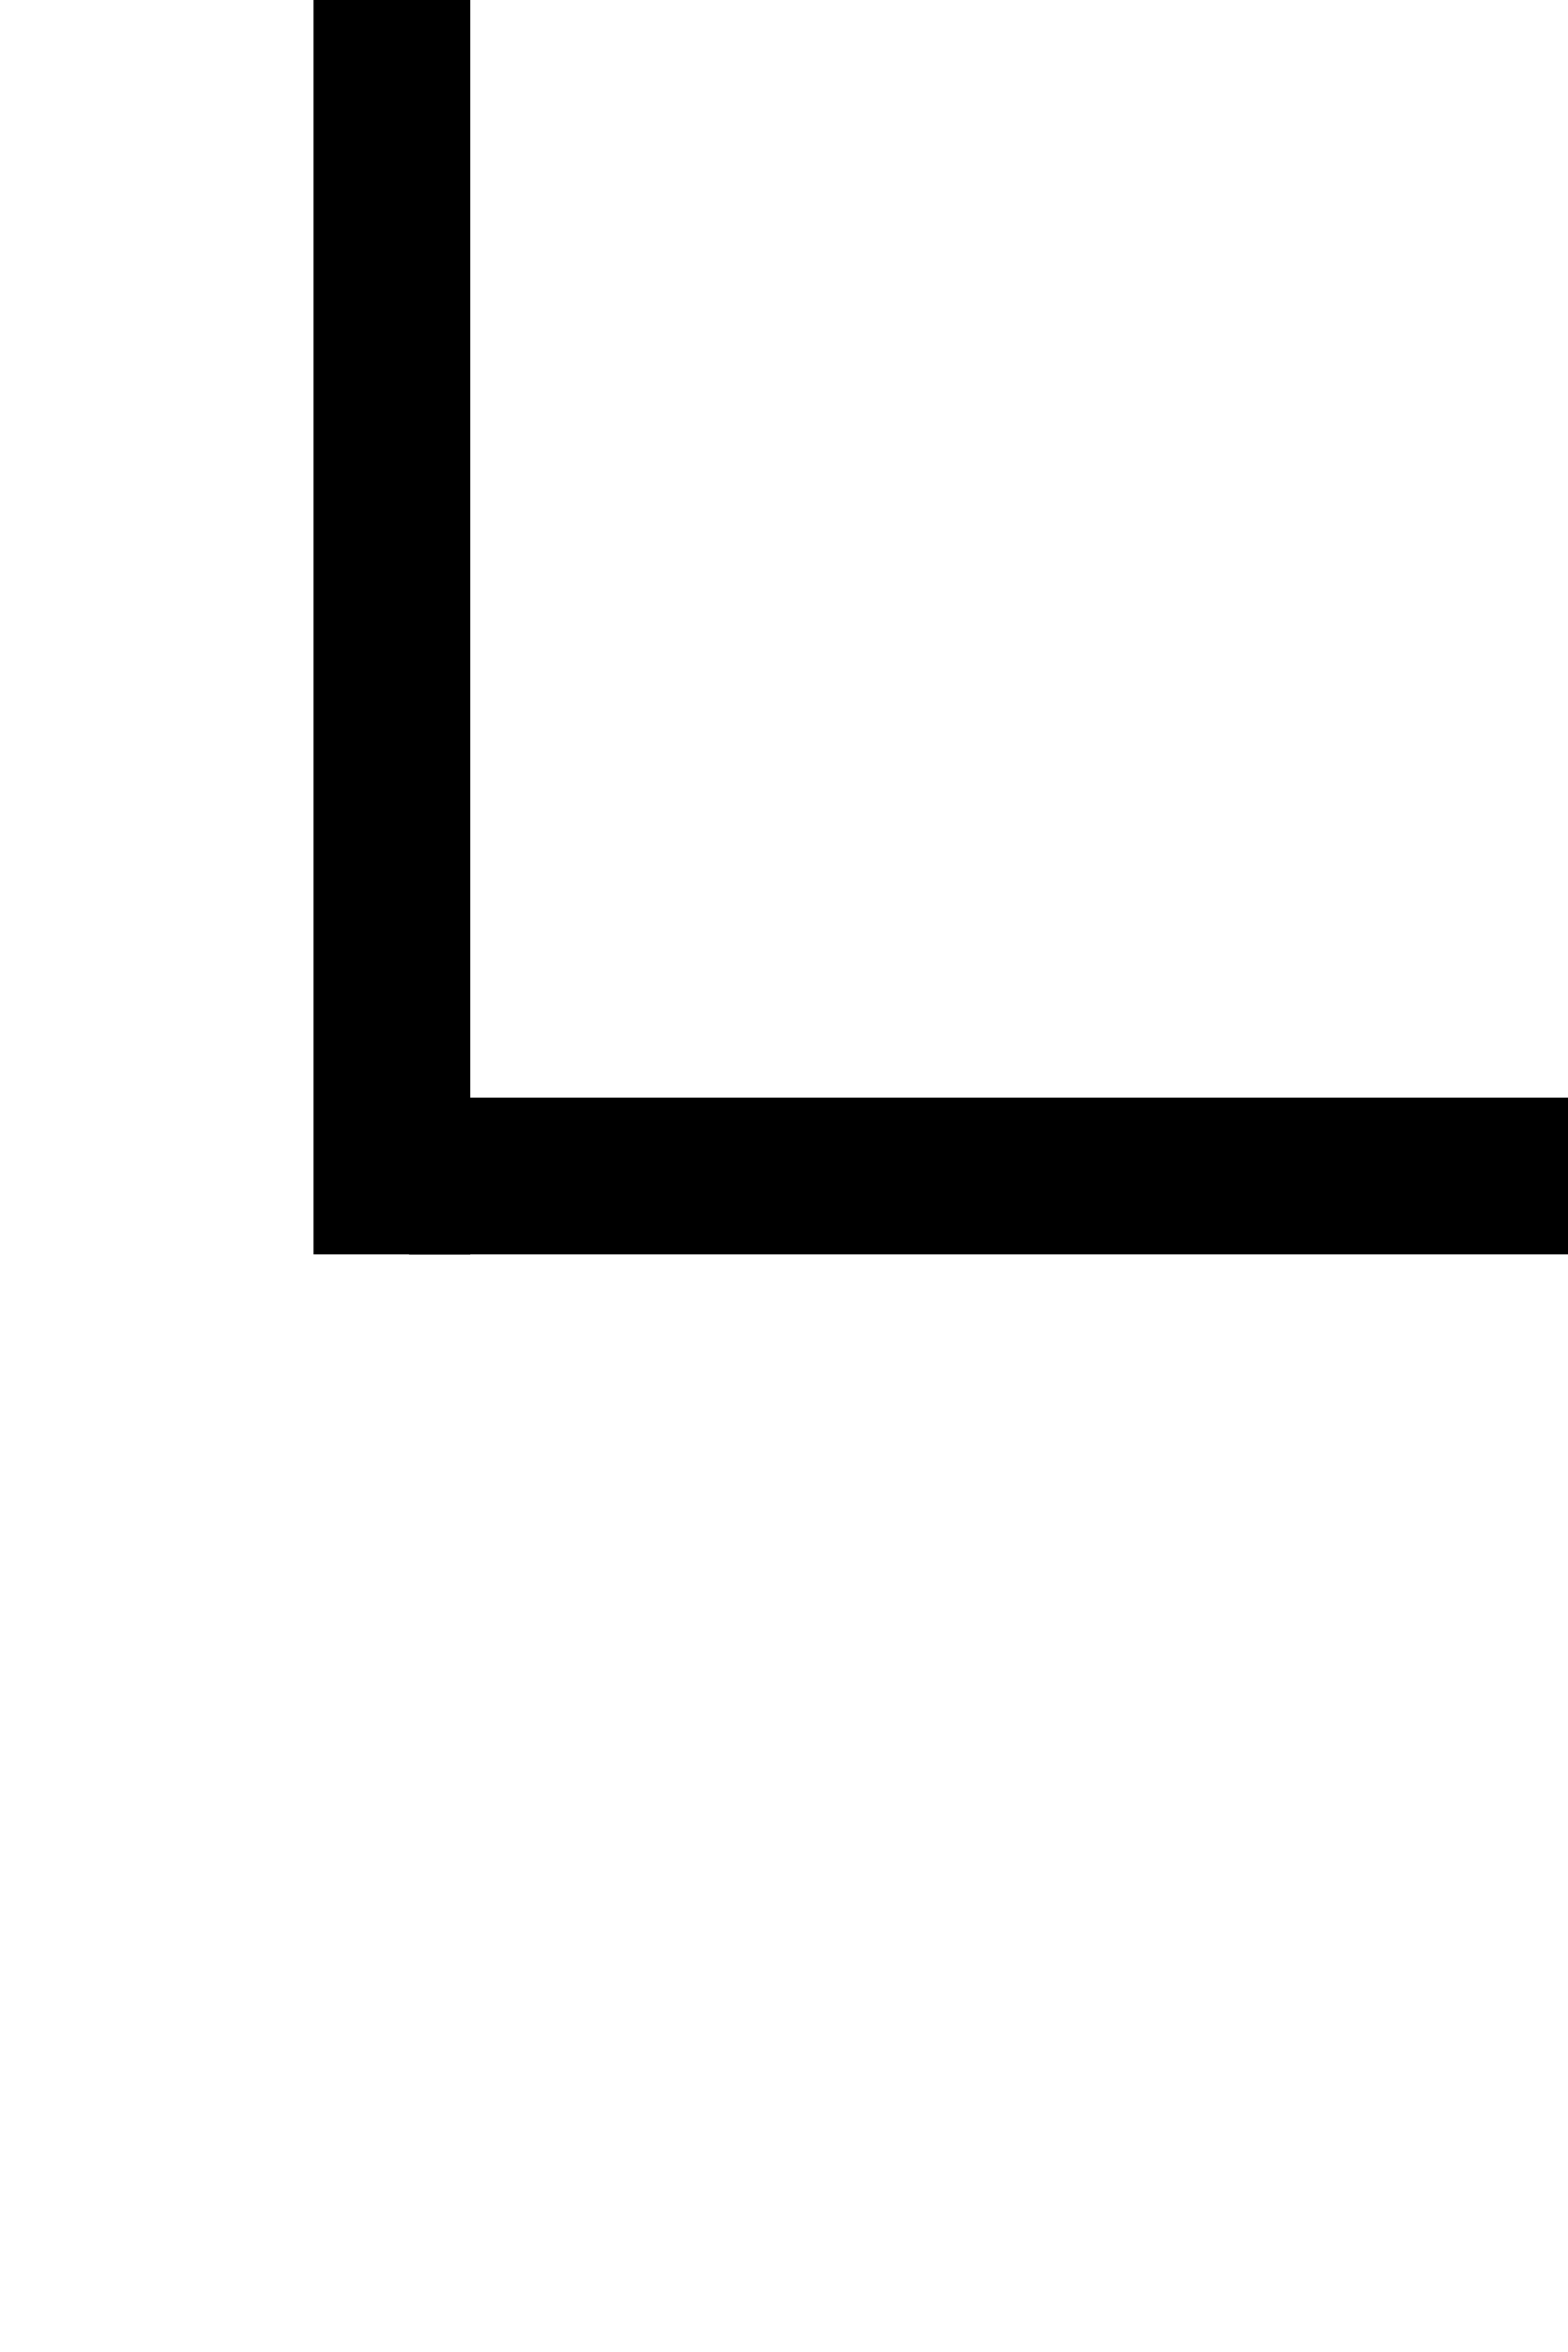
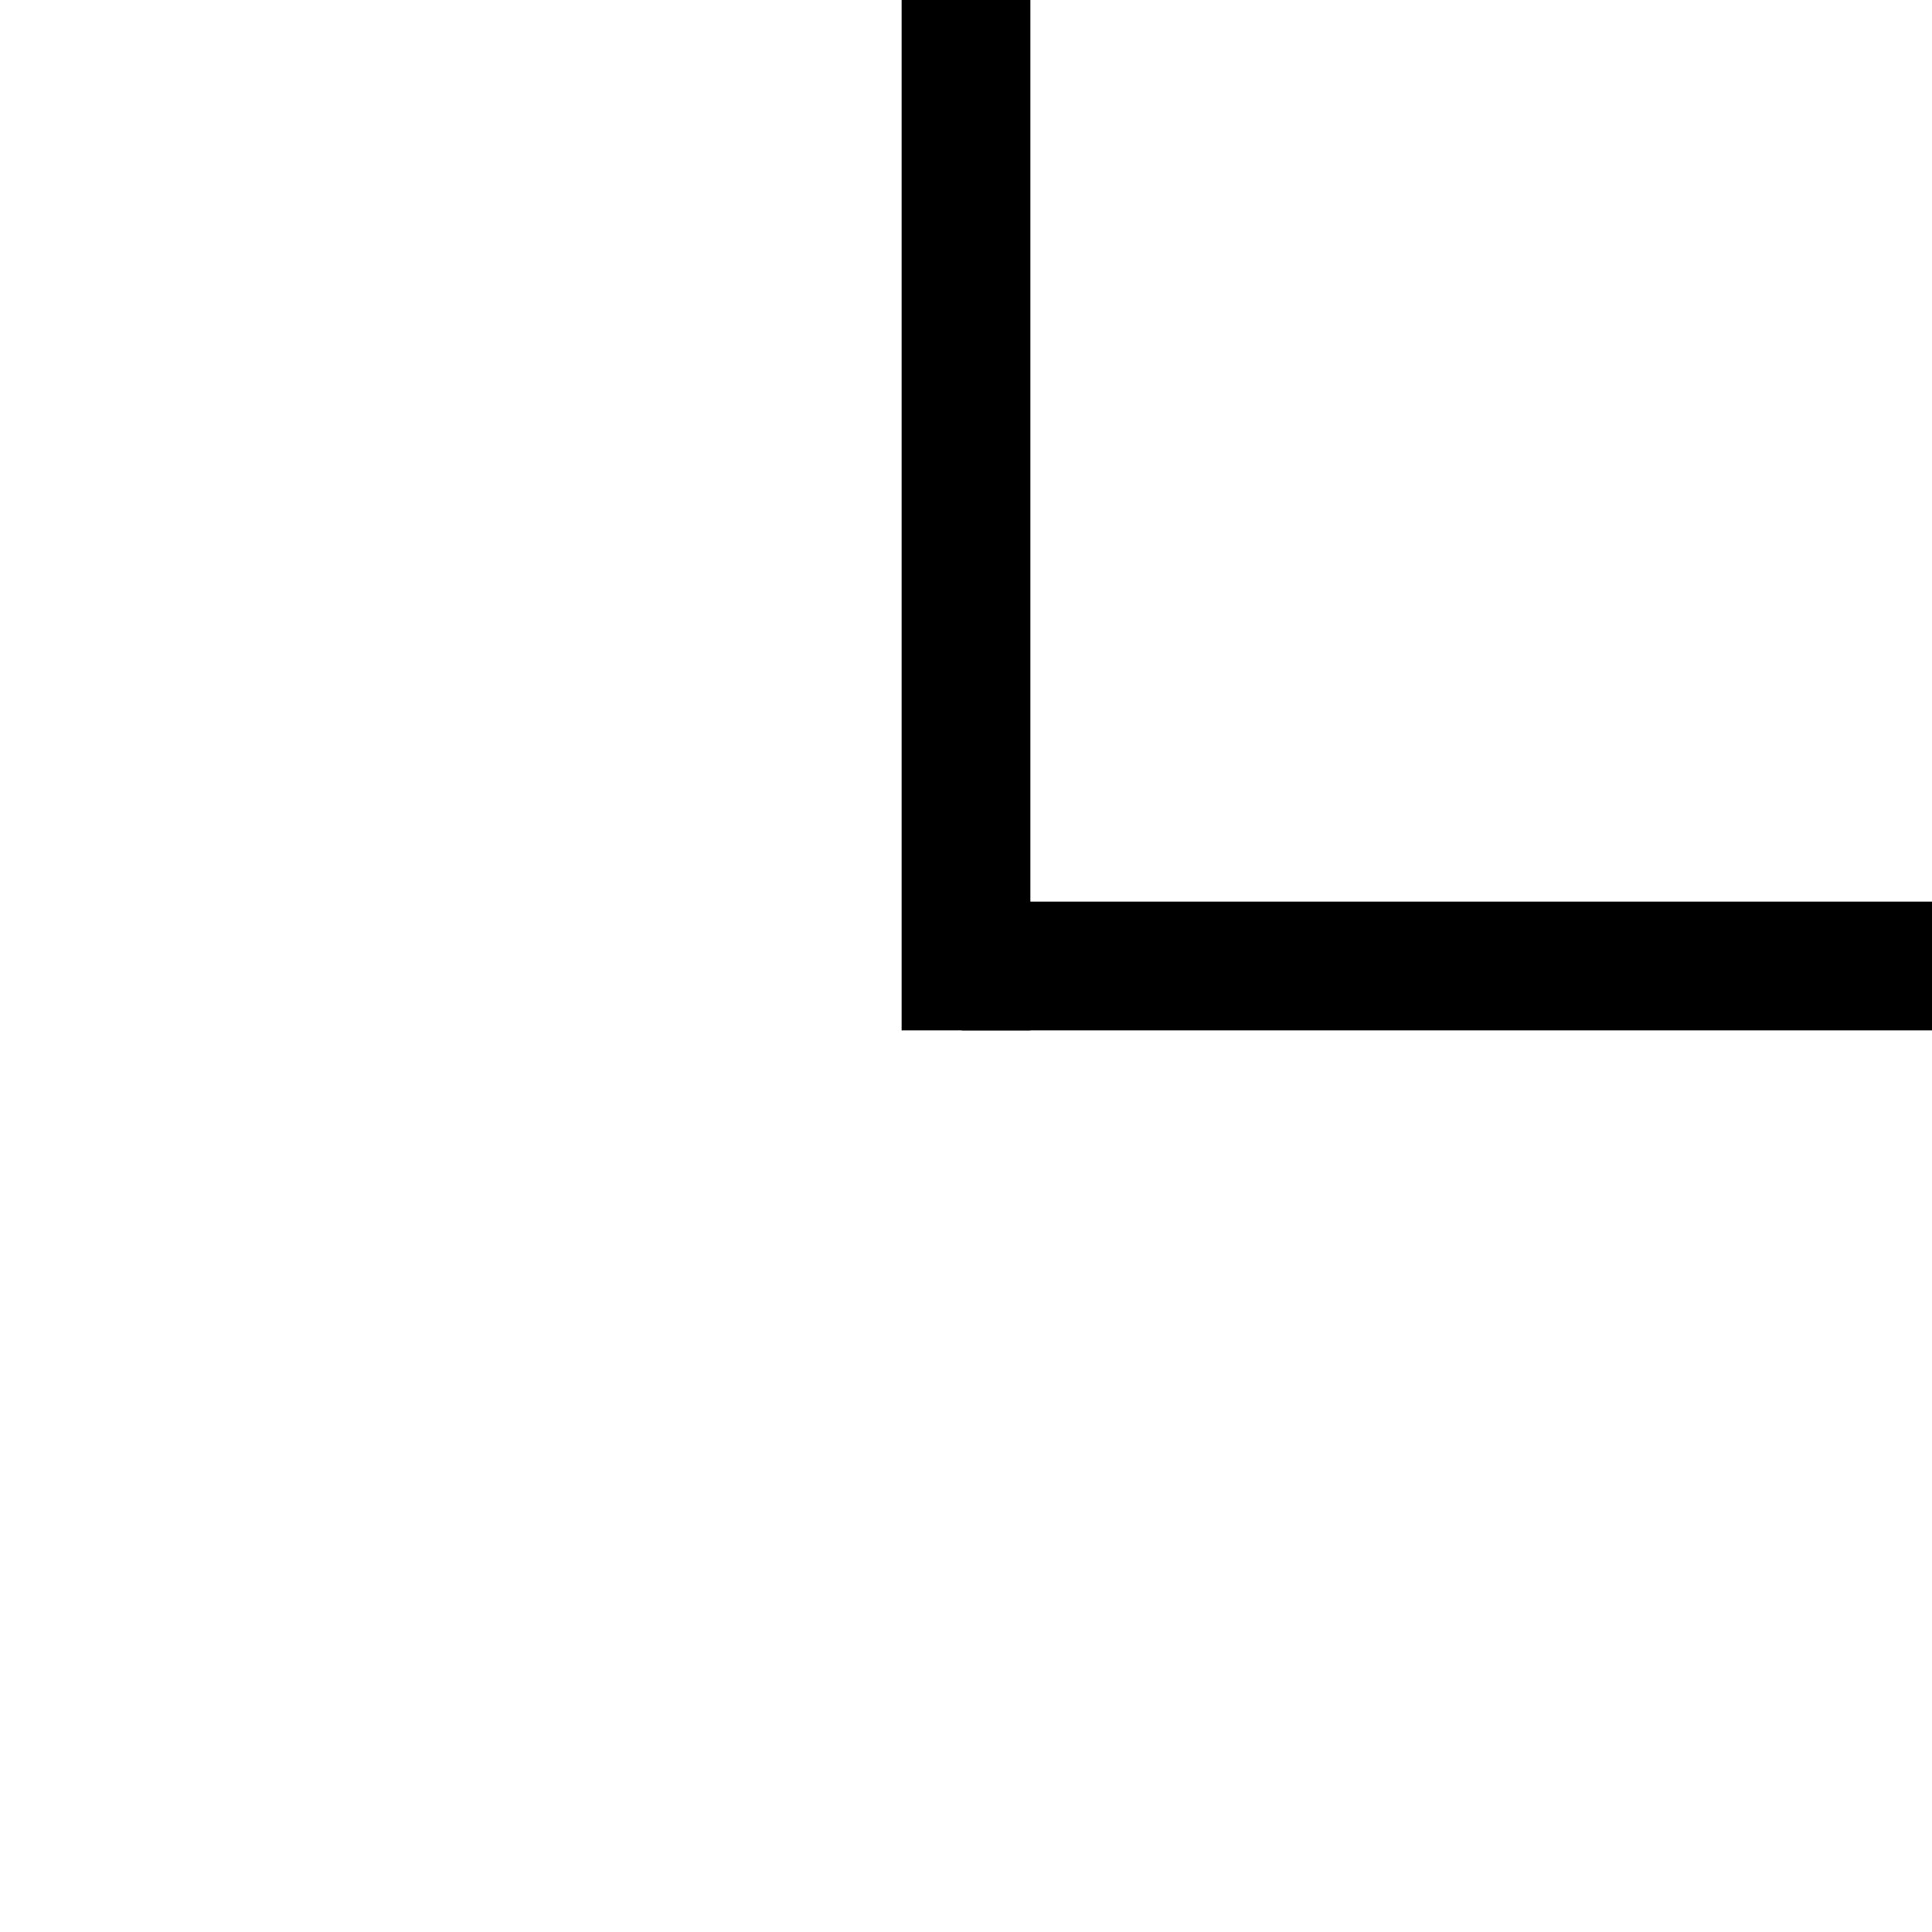
- <svg xmlns="http://www.w3.org/2000/svg" width="20" height="30">
+ <svg xmlns="http://www.w3.org/2000/svg" width="30" height="30">
  <g>
-     <line transform="rotate(90 15.2812 15)" stroke="#000000" fill="none" x1="15.281" y1="4.937" x2="15.281" y2="25.063" id="svg_9" stroke-width="2" />
-     <line stroke="#000000" fill="none" x1="5" y1="-0.375" x2="5" y2="16" id="svg_11" stroke-width="2" />
+     <line transform="rotate(90 25 15)" stroke-width="2" id="svg_9" y2="25.063" x2="25" y1="4.937" x1="25" fill="none" stroke="#000000" />
+     <line stroke-width="2" id="svg_11" y2="16" x2="15" y1="-0.375" x1="15" fill="none" stroke="#000000" />
  </g>
</svg>
